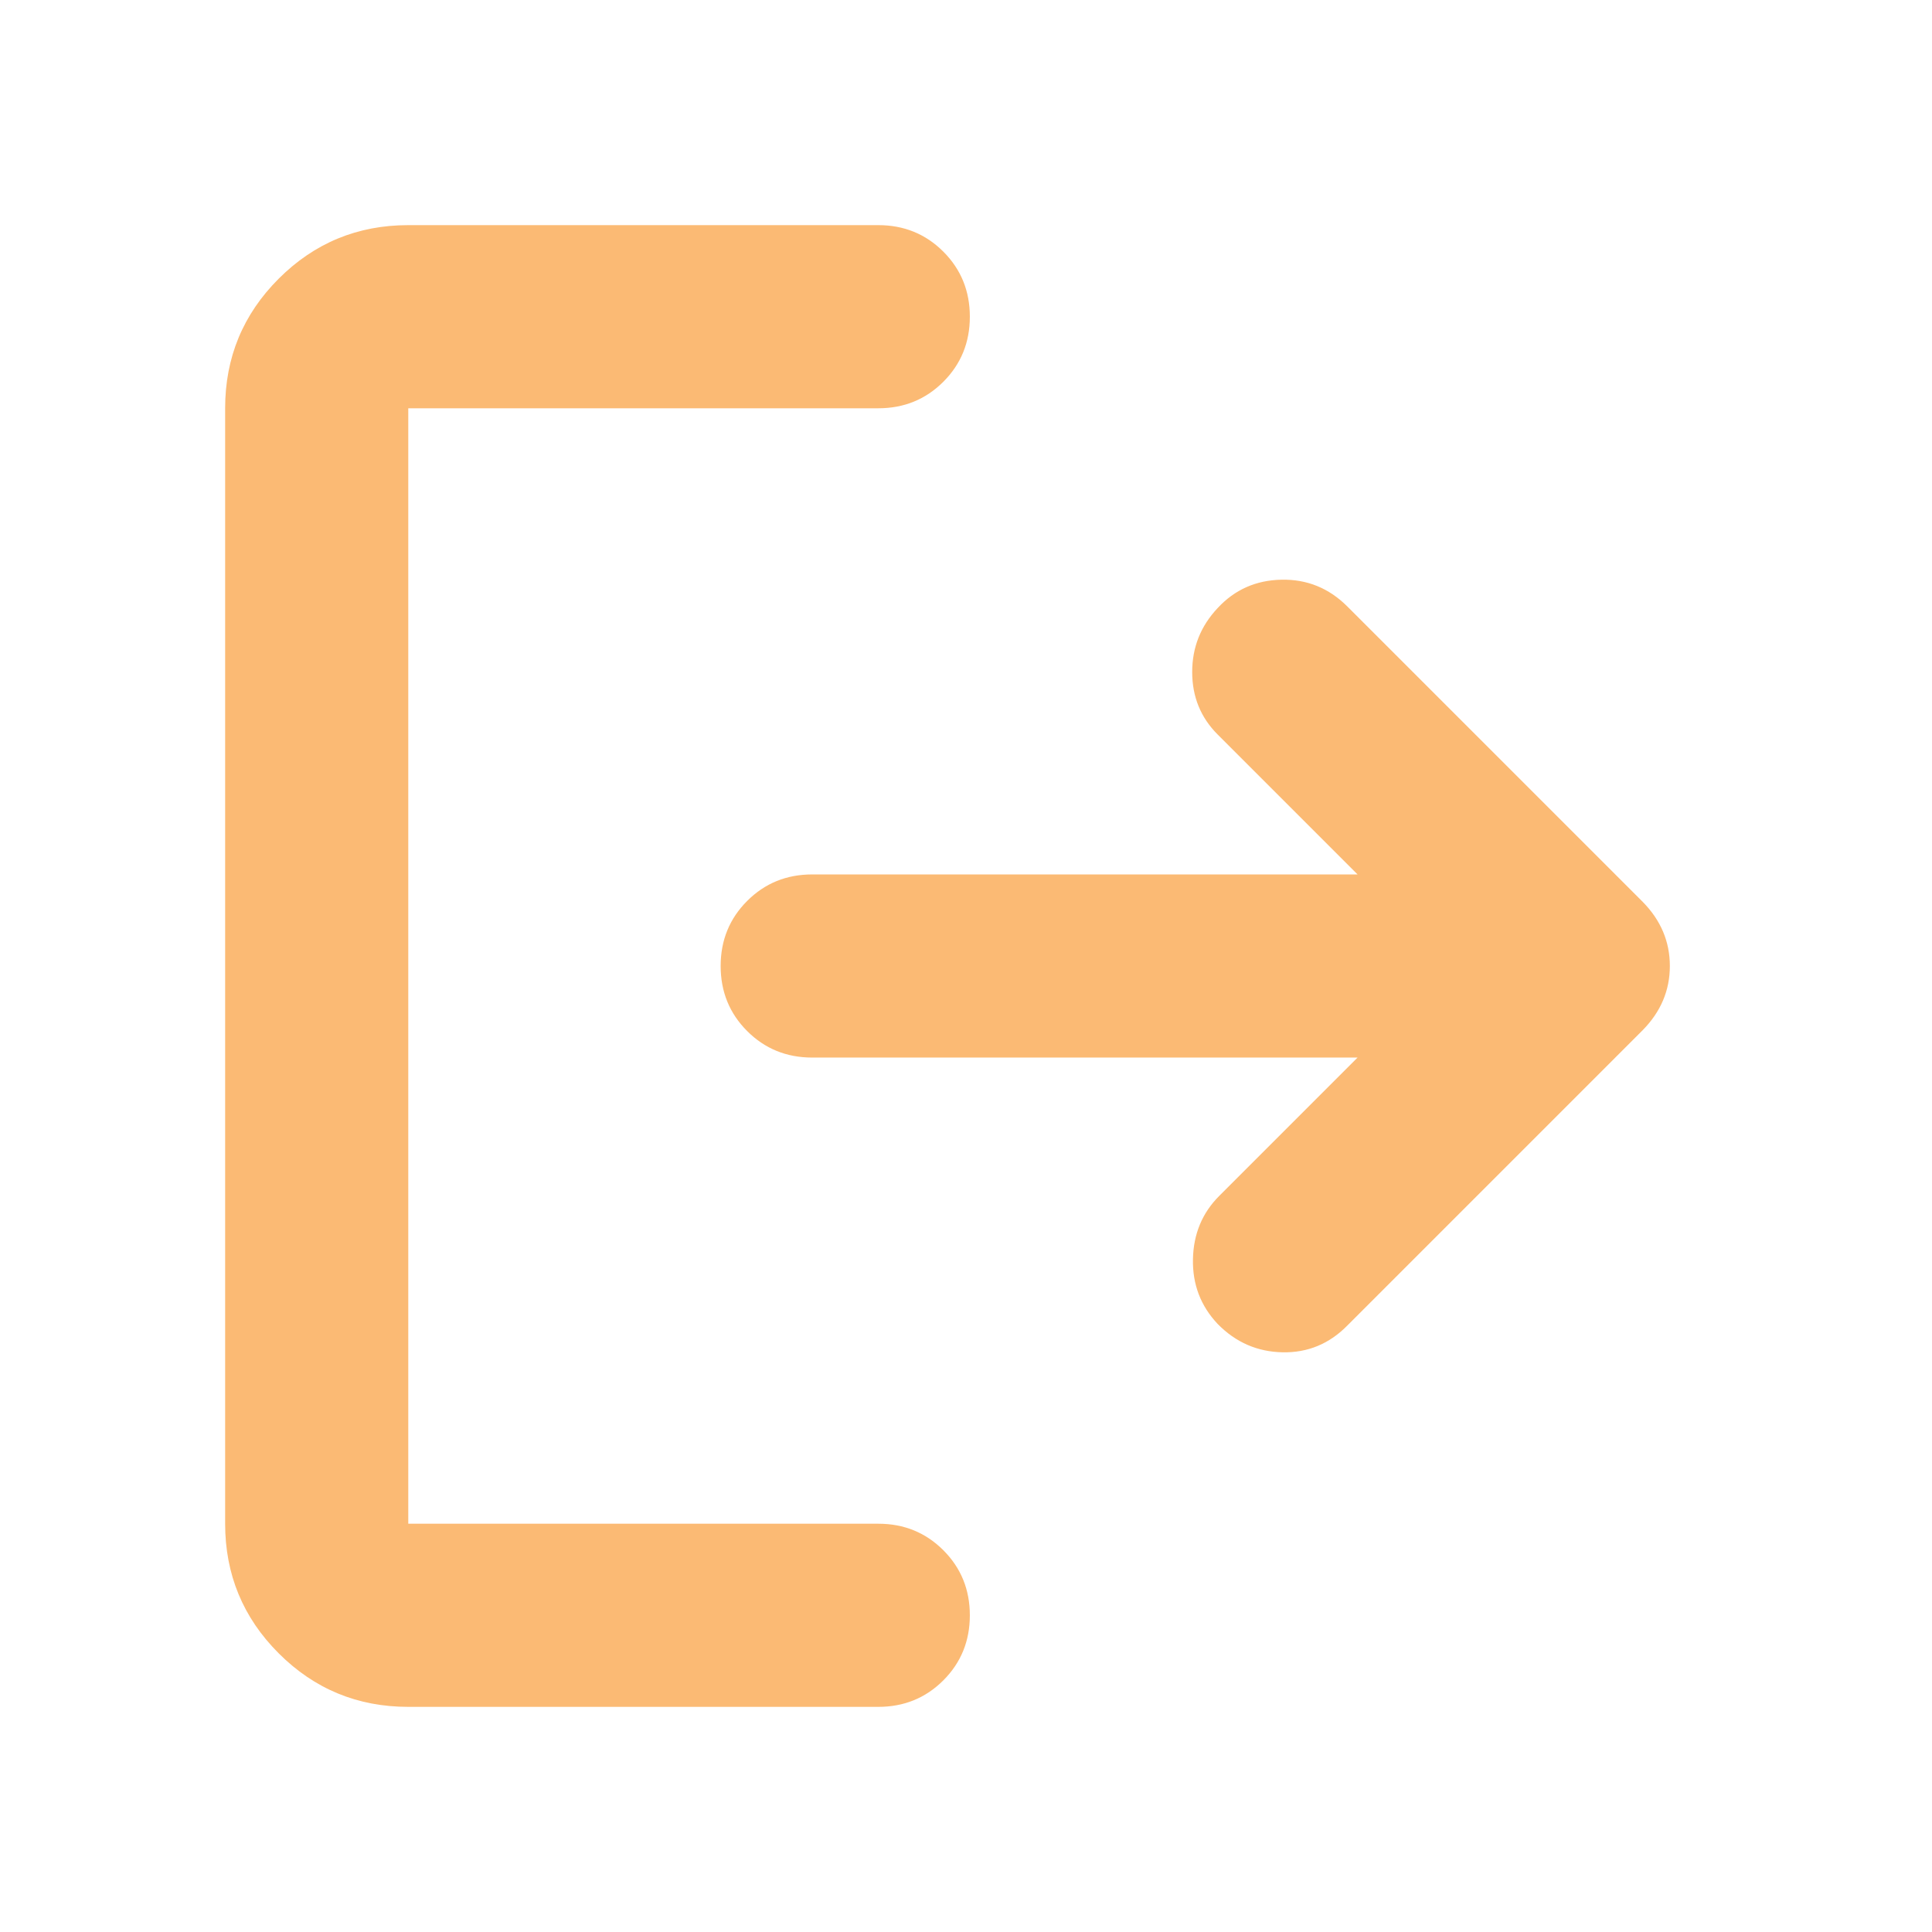
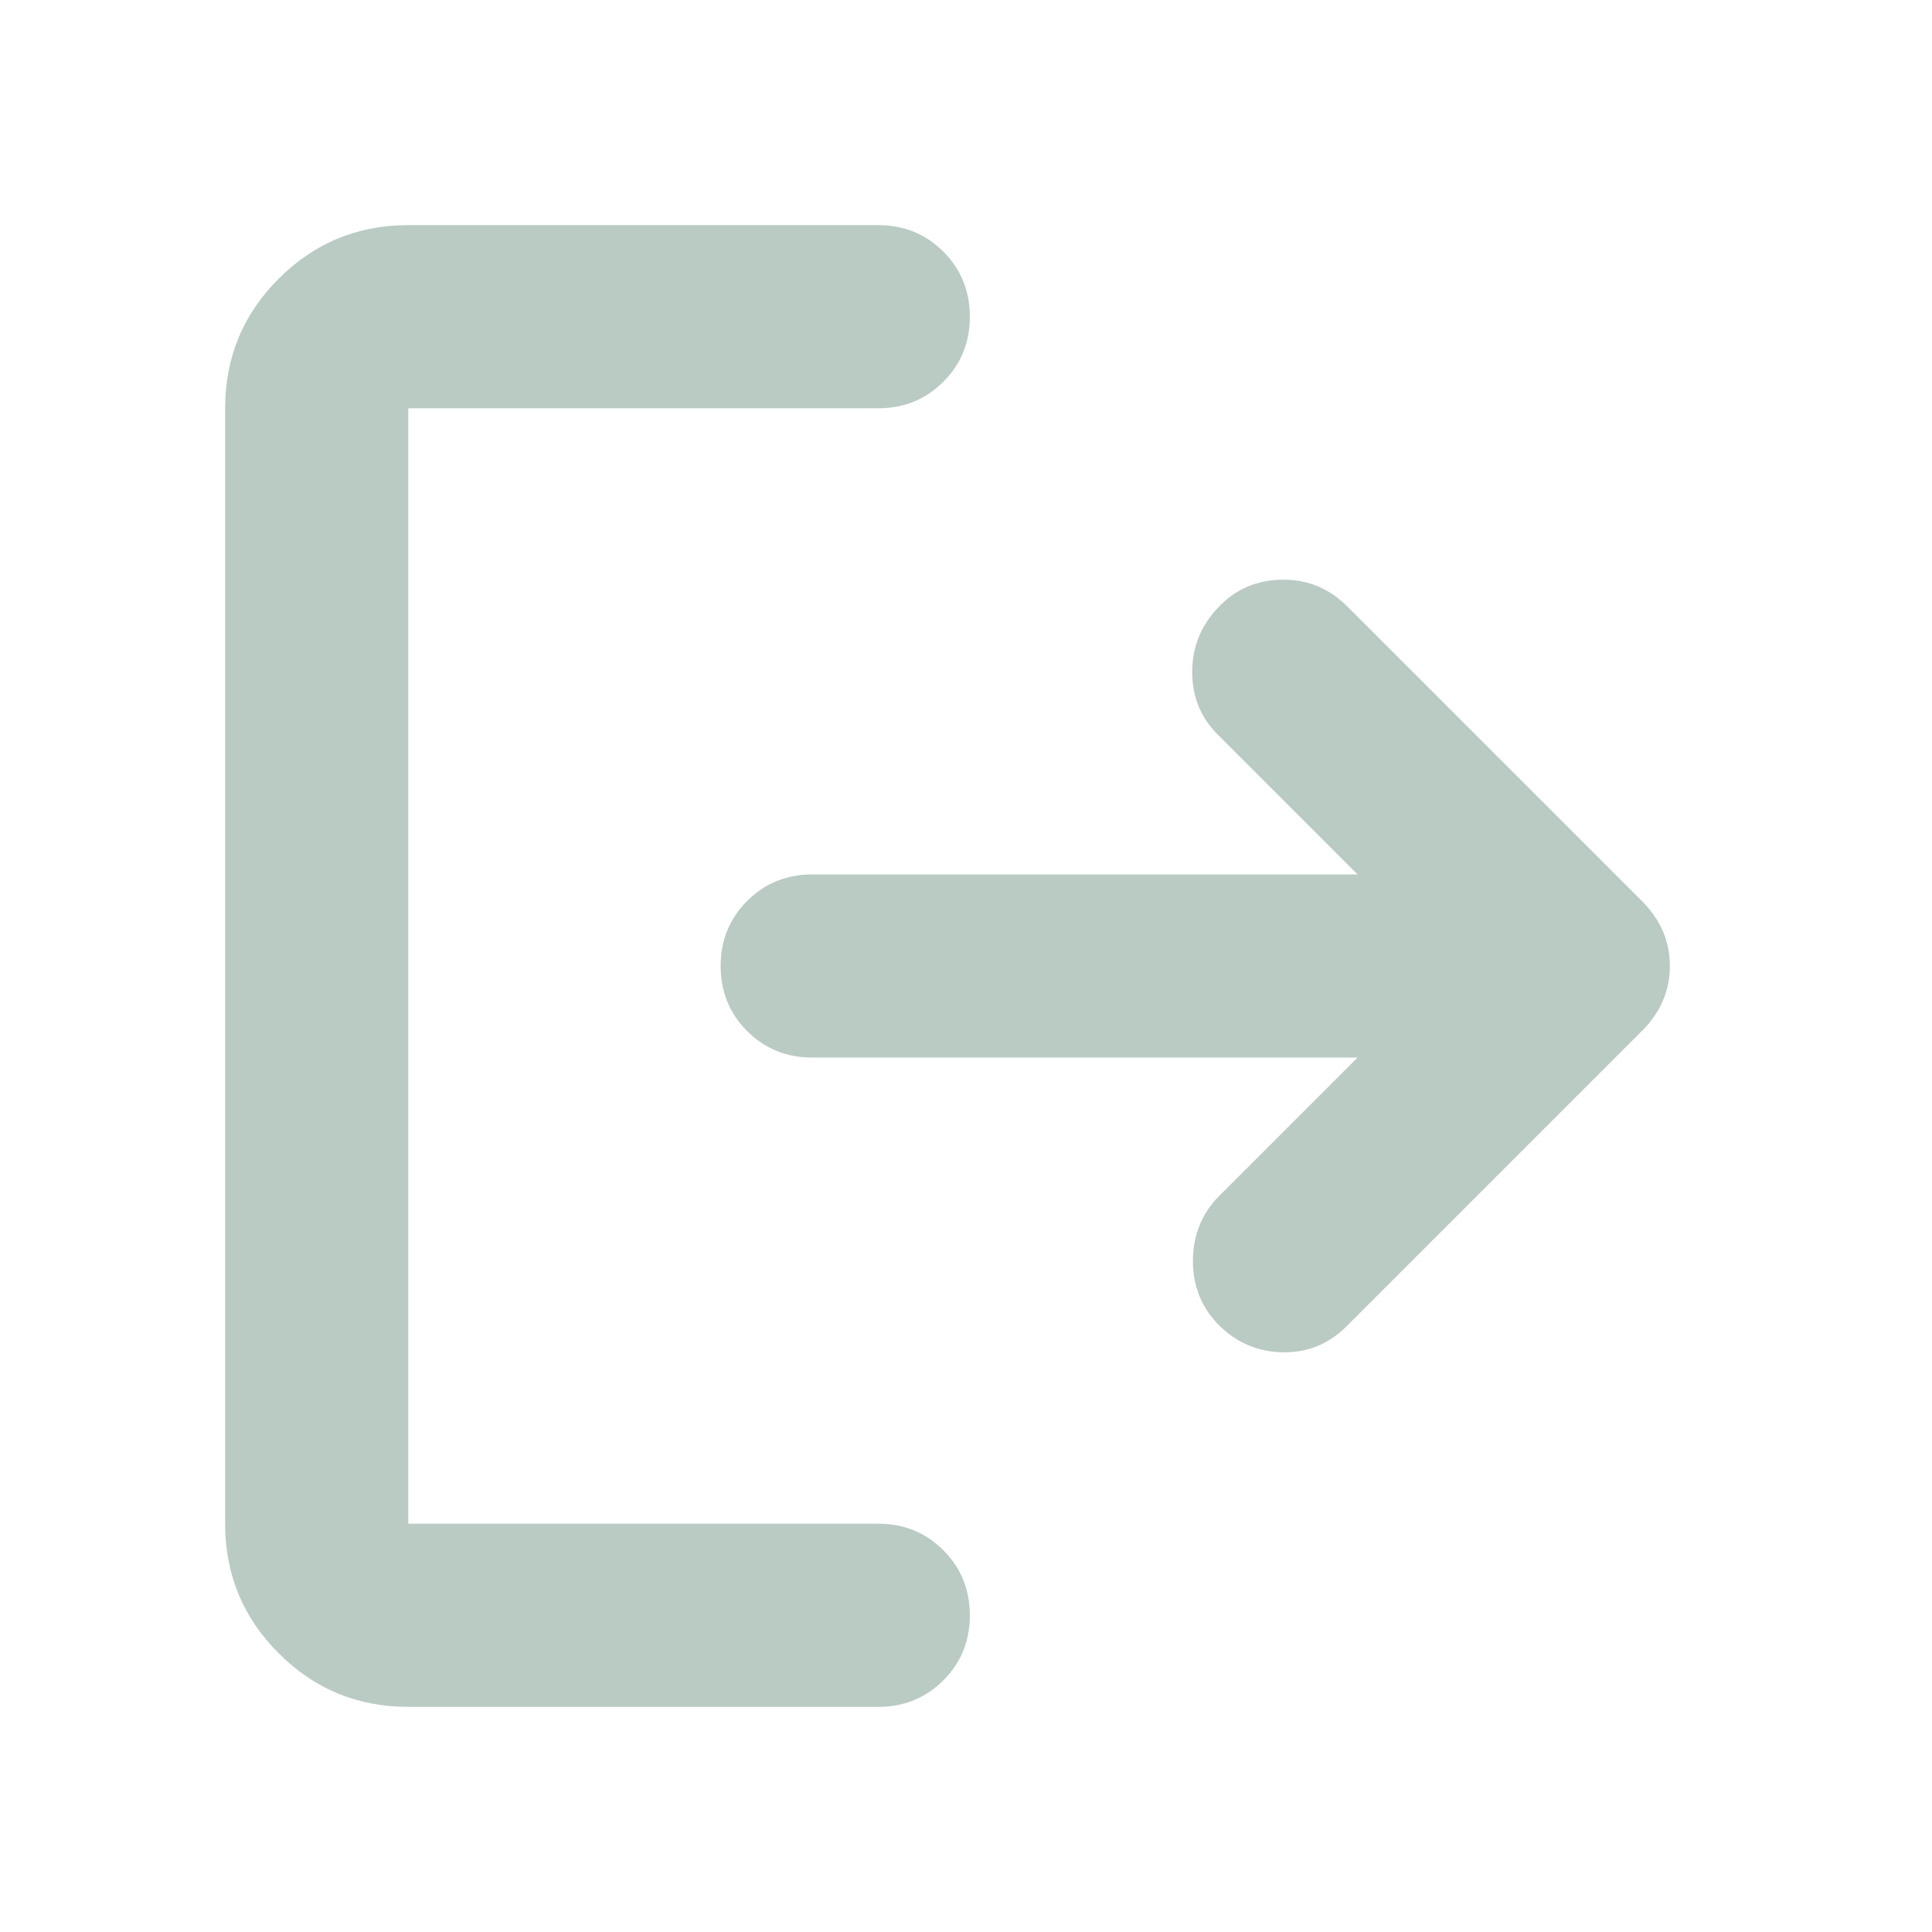
- <svg xmlns="http://www.w3.org/2000/svg" height="500px" viewBox="0 -960 960 960" width="500px" fill="#fbba74">
+ <svg xmlns="http://www.w3.org/2000/svg" height="500px" viewBox="0 -960 960 960" width="500px" fill="#b9cbc3">
  <path d="M202.87-111.87q-37.78 0-64.39-26.61t-26.61-64.39v-554.26q0-37.78 26.61-64.39t64.39-26.61h233.54q19.16 0 32.33 13.17 13.17 13.18 13.17 32.33t-13.17 32.33q-13.17 13.17-32.33 13.17H202.87v554.26h233.54q19.16 0 32.33 13.17 13.17 13.18 13.17 32.33t-13.17 32.33q-13.17 13.17-32.33 13.17H202.87ZM674.56-434.5H403.59q-19.16 0-32.33-13.17-13.17-13.18-13.17-32.33t13.17-32.33q13.17-13.17 32.33-13.17h270.97L605.07-595q-12.68-12.67-12.68-31.07 0-18.39 12.68-31.82 12.67-13.68 31.7-14.06 19.03-.38 32.71 13.3L816.3-511.83q13.44 13.68 13.44 31.83t-13.44 31.83L669.48-301.35q-13.44 13.68-32.21 13.3-18.77-.38-32.2-14.06-12.68-13.43-12.3-32.21.38-18.77 13.06-31.44l68.73-68.74Z" />
</svg>
